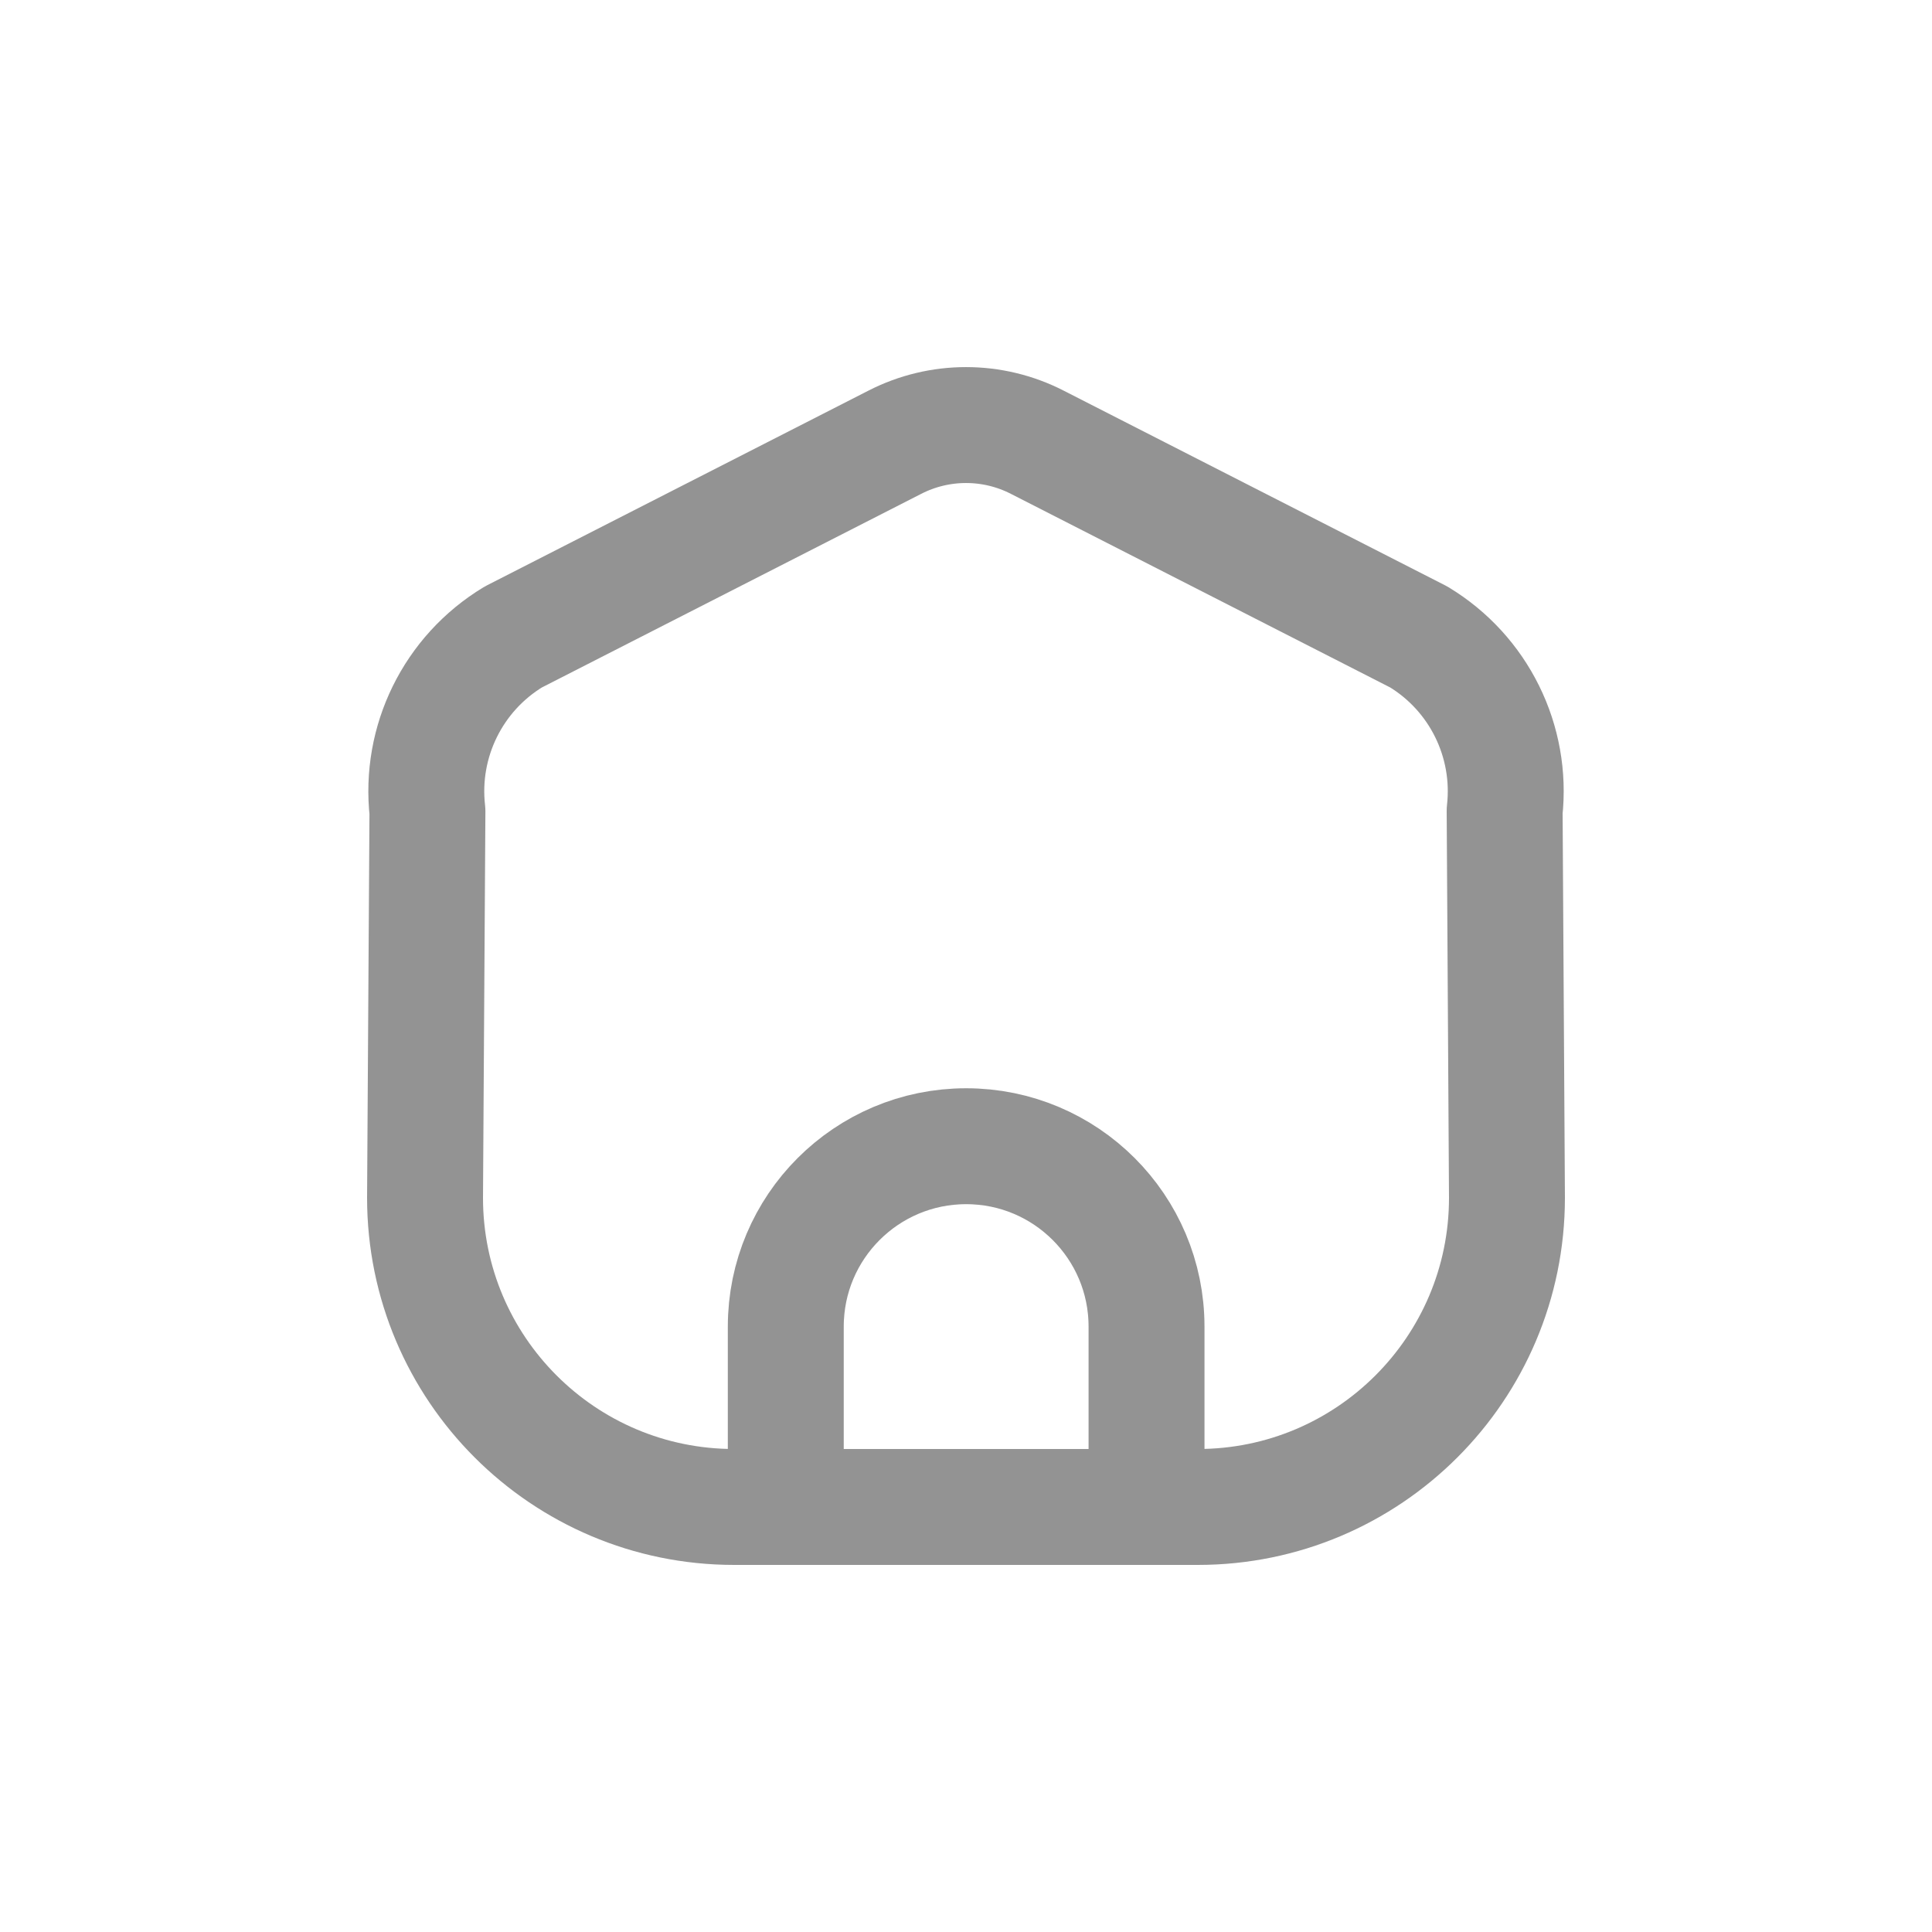
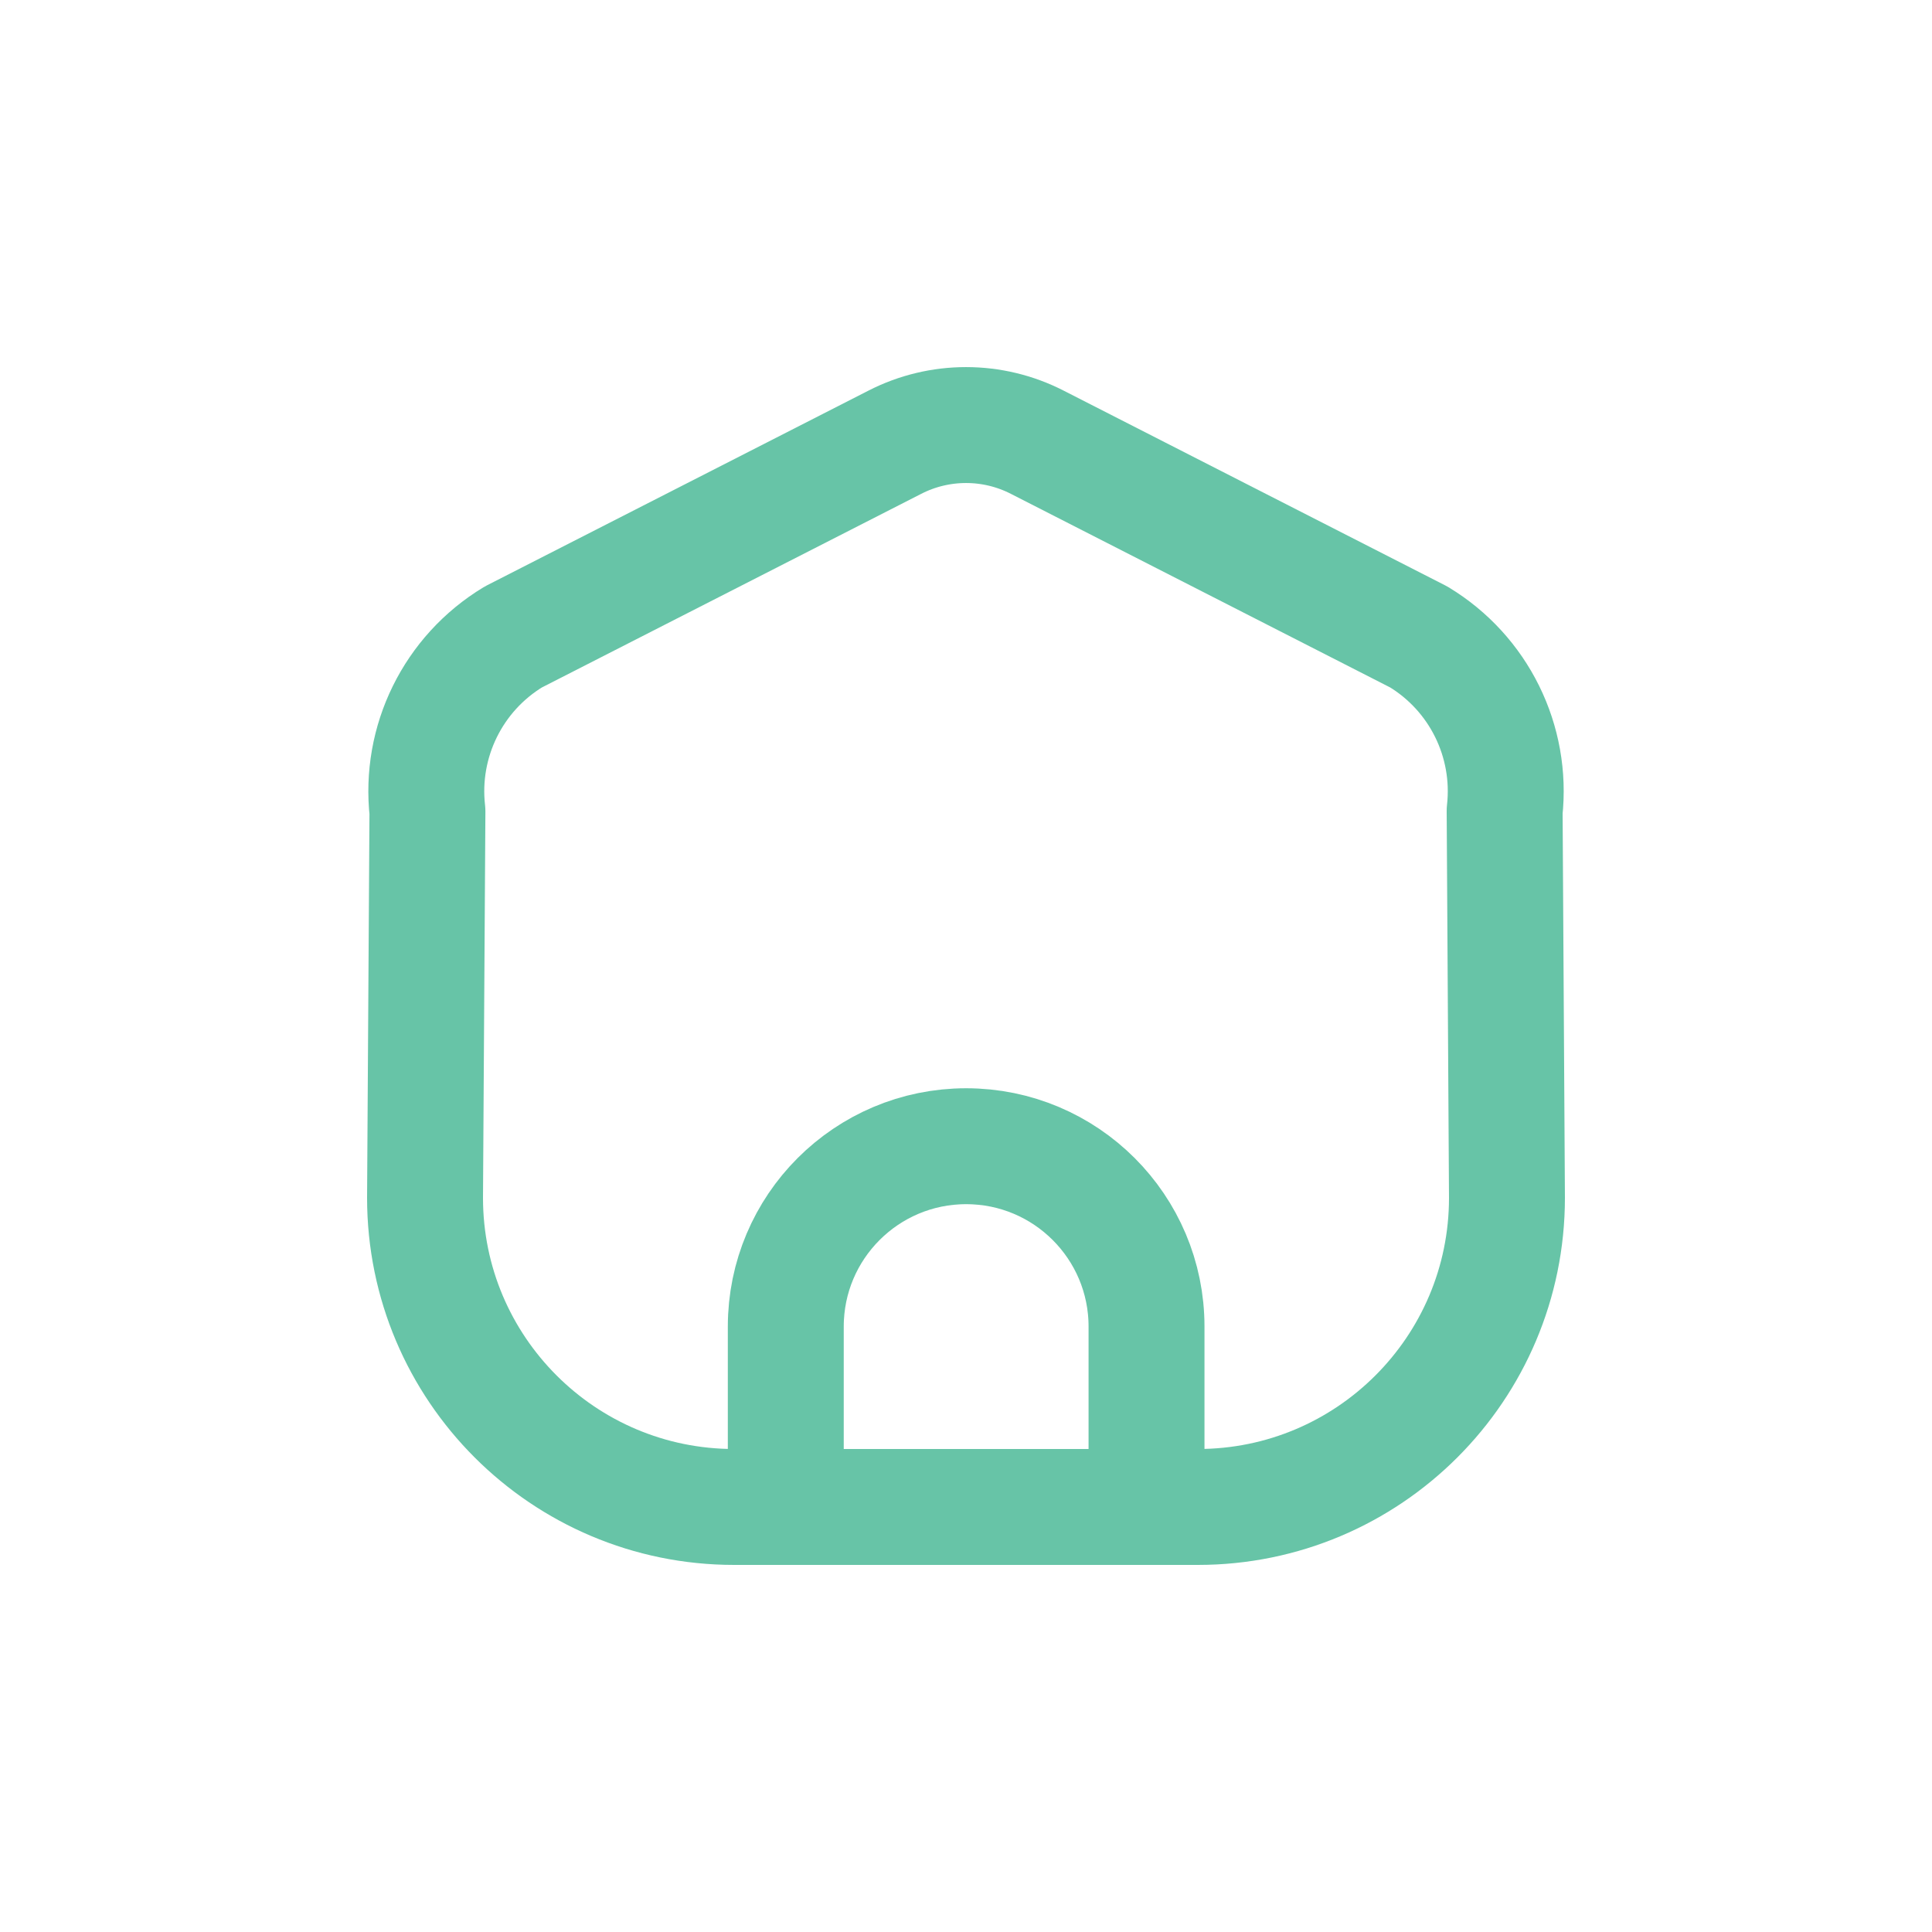
<svg xmlns="http://www.w3.org/2000/svg" width="800px" height="800px" viewBox="0 -0.5 25 25" fill="none">
-   <path fill-rule="evenodd" clip-rule="evenodd" d="M6.643 7.742L11.578 5.223C12.157 4.926 12.844 4.926 13.423 5.223L18.358 7.742C19.136 8.212 19.57 9.091 19.47 9.994L19.5 15C19.5 17.209 17.709 19 15.5 19H9.5C7.291 19 5.5 17.209 5.5 15L5.531 10C5.429 9.095 5.863 8.213 6.643 7.742Z" stroke="#939393" stroke-width="1.5" stroke-linecap="round" stroke-linejoin="round" />
-   <path d="M10.168 19V16.666C10.168 15.377 11.213 14.332 12.502 14.332C13.791 14.332 14.836 15.377 14.836 16.666V19" stroke="#939393" stroke-width="1.5" stroke-linecap="round" stroke-linejoin="round" />
+   <path fill-rule="evenodd" clip-rule="evenodd" d="M6.643 7.742L11.578 5.223C12.157 4.926 12.844 4.926 13.423 5.223L18.358 7.742C19.136 8.212 19.57 9.091 19.47 9.994L19.5 15C19.5 17.209 17.709 19 15.5 19H9.5C7.291 19 5.5 17.209 5.5 15L5.531 10C5.429 9.095 5.863 8.213 6.643 7.742Z" stroke="#67c4A7" stroke-width="1.5" stroke-linecap="round" stroke-linejoin="round" />
+   <path d="M10.168 19V16.666C10.168 15.377 11.213 14.332 12.502 14.332C13.791 14.332 14.836 15.377 14.836 16.666V19" stroke="#67c4A7" stroke-width="1.5" stroke-linecap="round" stroke-linejoin="round" />
</svg>
